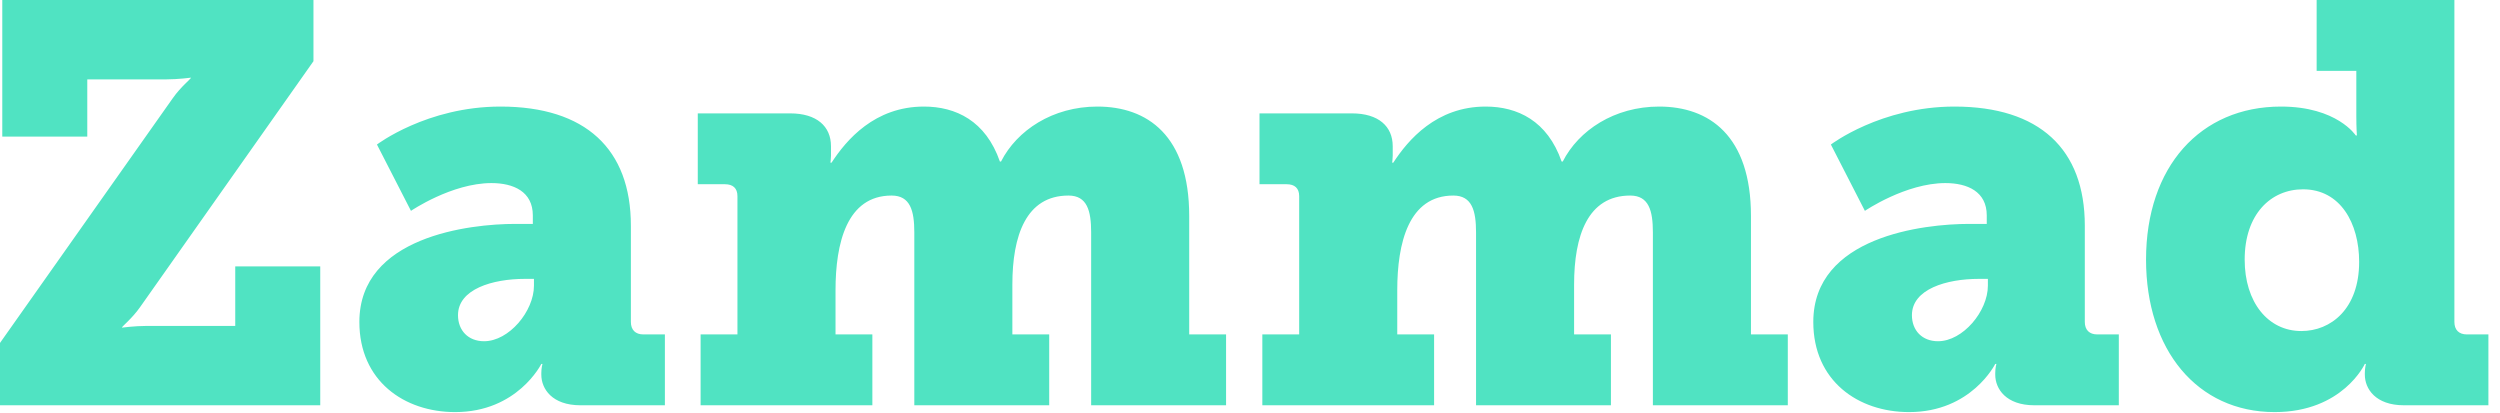
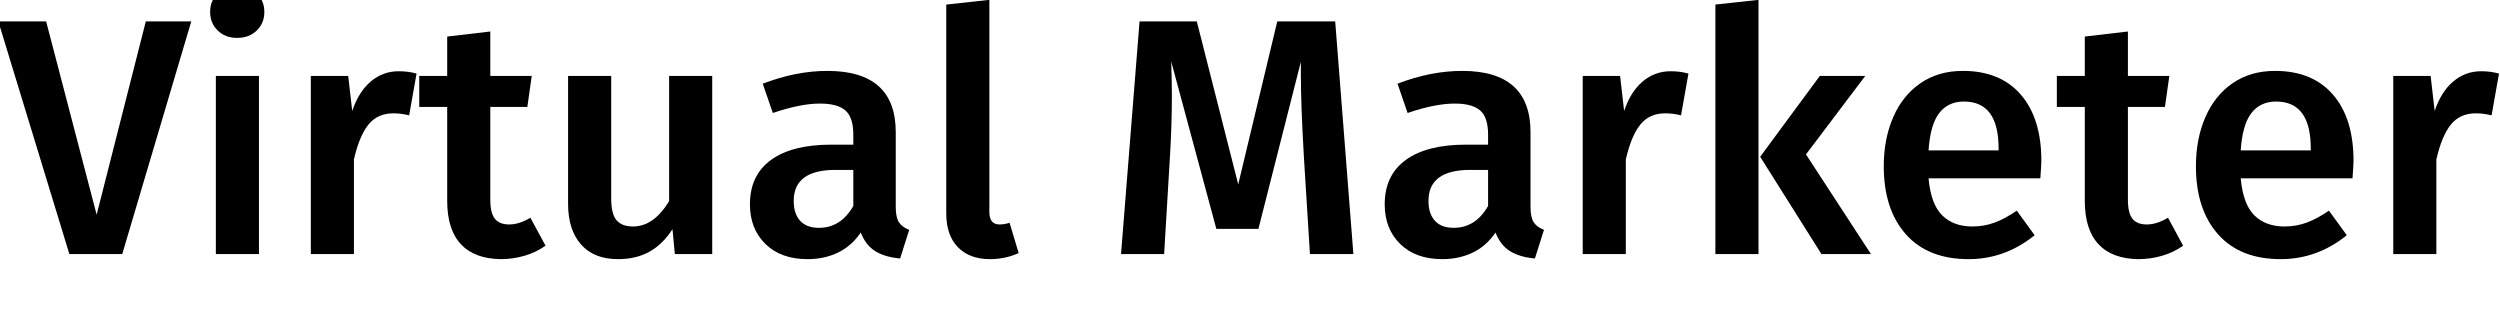
- <svg xmlns="http://www.w3.org/2000/svg" width="91px" height="15px" viewBox="0 0 91 15" version="1.1">
-   <defs />
-   <g id="Page-1" stroke="none" stroke-width="1" fill="none" fill-rule="evenodd">
-     <g id="logotype" fill="#50E3C2">
-       <path d="M0,14.752 L11.657,14.752 L11.657,9.697 L8.563,9.697 L8.563,11.864 L5.323,11.864 C4.911,11.864 4.436,11.926 4.436,11.926 C4.436,11.884 4.807,11.596 5.096,11.183 L11.41,2.228 L11.41,0 L0.083,0 L0.083,4.972 L3.177,4.972 L3.177,2.889 L6.066,2.889 C6.479,2.889 6.953,2.827 6.953,2.827 C6.953,2.868 6.582,3.157 6.293,3.569 L0,12.483 L0,14.752 Z M13.081,11.719 C13.081,13.865 14.711,15 16.568,15 C18.838,15 19.704,13.246 19.704,13.246 L19.746,13.246 C19.746,13.246 19.704,13.391 19.704,13.576 L19.704,13.638 C19.704,14.154 20.096,14.752 21.128,14.752 L24.202,14.752 L24.202,12.173 L23.418,12.173 C23.129,12.173 22.964,12.008 22.964,11.719 L22.964,8.212 C22.964,5.426 21.314,3.879 18.219,3.879 C15.536,3.879 13.721,5.261 13.721,5.261 L14.959,7.675 C14.959,7.675 16.444,6.664 17.889,6.664 C18.693,6.664 19.395,6.974 19.395,7.84 L19.395,8.15 L18.755,8.15 C17.105,8.15 13.081,8.604 13.081,11.719 L13.081,11.719 Z M16.671,11.472 C16.671,10.523 17.93,10.151 19.106,10.151 L19.436,10.151 L19.436,10.399 C19.436,11.327 18.528,12.421 17.62,12.421 C17.043,12.421 16.671,12.029 16.671,11.472 L16.671,11.472 Z M25.502,14.752 L31.754,14.752 L31.754,12.173 L30.413,12.173 L30.413,10.564 C30.413,8.851 30.825,7.118 32.455,7.118 C33.136,7.118 33.281,7.675 33.281,8.459 L33.281,14.752 L38.191,14.752 L38.191,12.173 L36.85,12.173 L36.85,10.358 C36.85,8.583 37.345,7.118 38.893,7.118 C39.574,7.118 39.718,7.675 39.718,8.459 L39.718,14.752 L44.629,14.752 L44.629,12.173 L43.287,12.173 L43.287,7.861 C43.287,4.931 41.761,3.879 39.945,3.879 C38.315,3.879 37.015,4.746 36.437,5.88 L36.396,5.88 C35.88,4.395 34.787,3.879 33.631,3.879 C31.836,3.879 30.805,5.096 30.268,5.922 L30.227,5.922 C30.227,5.922 30.248,5.777 30.248,5.674 L30.248,5.323 C30.248,4.601 29.732,4.127 28.762,4.127 L25.399,4.127 L25.399,6.706 L26.389,6.706 C26.678,6.706 26.843,6.85 26.843,7.139 L26.843,12.173 L25.502,12.173 L25.502,14.752 Z M45.949,14.752 L52.201,14.752 L52.201,12.173 L50.86,12.173 L50.86,10.564 C50.86,8.851 51.272,7.118 52.902,7.118 C53.583,7.118 53.728,7.675 53.728,8.459 L53.728,14.752 L58.638,14.752 L58.638,12.173 L57.297,12.173 L57.297,10.358 C57.297,8.583 57.792,7.118 59.34,7.118 C60.021,7.118 60.165,7.675 60.165,8.459 L60.165,14.752 L65.076,14.752 L65.076,12.173 L63.735,12.173 L63.735,7.861 C63.735,4.931 62.208,3.879 60.392,3.879 C58.762,3.879 57.462,4.746 56.884,5.88 L56.843,5.88 C56.327,4.395 55.234,3.879 54.078,3.879 C52.283,3.879 51.252,5.096 50.715,5.922 L50.674,5.922 C50.674,5.922 50.695,5.777 50.695,5.674 L50.695,5.323 C50.695,4.601 50.179,4.127 49.209,4.127 L45.846,4.127 L45.846,6.706 L46.836,6.706 C47.125,6.706 47.29,6.85 47.29,7.139 L47.29,12.173 L45.949,12.173 L45.949,14.752 Z M66.004,11.719 C66.004,13.865 67.634,15 69.491,15 C71.761,15 72.627,13.246 72.627,13.246 L72.669,13.246 C72.669,13.246 72.627,13.391 72.627,13.576 L72.627,13.638 C72.627,14.154 73.019,14.752 74.051,14.752 L77.125,14.752 L77.125,12.173 L76.341,12.173 C76.052,12.173 75.887,12.008 75.887,11.719 L75.887,8.212 C75.887,5.426 74.237,3.879 71.142,3.879 C68.459,3.879 66.644,5.261 66.644,5.261 L67.882,7.675 C67.882,7.675 69.367,6.664 70.812,6.664 C71.616,6.664 72.318,6.974 72.318,7.84 L72.318,8.15 L71.678,8.15 C70.028,8.15 66.004,8.604 66.004,11.719 L66.004,11.719 Z M69.594,11.472 C69.594,10.523 70.853,10.151 72.029,10.151 L72.359,10.151 L72.359,10.399 C72.359,11.327 71.451,12.421 70.543,12.421 C69.966,12.421 69.594,12.029 69.594,11.472 L69.594,11.472 Z M78.116,9.45 C78.116,12.73 79.972,15 82.799,15 C85.275,15 86.08,13.246 86.08,13.246 L86.121,13.246 C86.121,13.246 86.08,13.391 86.08,13.576 L86.08,13.638 C86.08,14.154 86.472,14.752 87.503,14.752 L90.578,14.752 L90.578,12.173 L89.794,12.173 C89.505,12.173 89.34,12.008 89.34,11.719 L89.34,0 L84.326,0 L84.326,2.579 L85.77,2.579 L85.77,4.25 C85.77,4.642 85.791,4.931 85.791,4.931 L85.75,4.931 C85.75,4.931 85.069,3.879 83.026,3.879 C80.096,3.879 78.116,6.066 78.116,9.45 L78.116,9.45 Z M81.706,9.45 C81.706,7.799 82.655,6.891 83.831,6.891 C85.193,6.891 85.873,8.129 85.873,9.532 C85.873,11.245 84.842,12.05 83.769,12.05 C82.552,12.05 81.706,10.997 81.706,9.45 L81.706,9.45 Z" id="Zammad" />
-     </g>
+ <svg xmlns="http://www.w3.org/2000/svg" width="118" height="15" viewBox="0 -1 118.182 15" version="1.1">
+   <g transform="scale(0.01591896 -0.01591896) translate(0 -691)" fill="currentColor">
+     <path d="M363 0H206L-5 691H137L287 117L433 691H568Z" transform="translate(0 0)" />
+     <path d="M205 0H77V529H205ZM221 719Q221 686 198.5 664.0Q176 642 140 642Q105 642 82.5 664.0Q60 686 60 719Q60 752 82.5 774.5Q105 797 140 797Q176 797 198.5 774.5Q221 752 221 719Z" transform="translate(564 0)" />
+     <path d="M391 536 369 412Q345 418 322 418Q275 418 248.0 384.5Q221 351 205 281V0H77V529H188L200 425Q219 482 255.0 512.5Q291 543 338 543Q367 543 391 536Z" transform="translate(846 0)" />
+     <path d="M380 25Q352 5 317.5 -5.0Q283 -15 247 -15Q169 -14 128.5 29.5Q88 73 88 158V437H5V529H88V646L216 661V529H339L326 437H216V161Q216 122 229.5 105.0Q243 88 272 88Q302 88 335 108Z" transform="translate(1240 0)" />
+     <path d="M500 0H389L382 74Q353 29 313.5 7.0Q274 -15 220 -15Q149 -15 110.5 28.5Q72 72 72 149V529H200V165Q200 120 215.5 101.0Q231 82 265 82Q326 82 372 157V529H500Z" transform="translate(1615 0)" />
+     <path d="M508 72 481 -13Q436 -9 407.5 8.5Q379 26 364 64Q337 24 296.5 4.5Q256 -15 206 -15Q127 -15 81.0 30.0Q35 75 35 148Q35 234 97.5 279.5Q160 325 276 325H342V355Q342 406 318.5 426.5Q295 447 243 447Q185 447 103 419L73 506Q172 544 265 544Q468 544 468 362V140Q468 109 477.5 94.5Q487 80 508 72ZM342 143V250H289Q165 250 165 158Q165 120 184.0 99.0Q203 78 240 78Q305 78 342 143Z" transform="translate(2192 0)" />
+     <path d="M72 121V741L200 755V125Q200 88 230 88Q245 88 260 93L287 3Q247 -15 202 -15Q141 -15 106.5 20.5Q72 56 72 121Z" transform="translate(2738 0)" />
+     <path d="M736 0H607L589 289Q580 444 580 535V571L454 75H329L195 572Q197 506 197 472Q197 381 191 285L174 0H46L101 691H271L394 207L510 691H682Z" transform="translate(3283 0)" />
+     <path d="M508 72 481 -13Q436 -9 407.5 8.5Q379 26 364 64Q337 24 296.5 4.5Q256 -15 206 -15Q127 -15 81.0 30.0Q35 75 35 148Q35 234 97.5 279.5Q160 325 276 325H342V355Q342 406 318.5 426.5Q295 447 243 447Q185 447 103 419L73 506Q172 544 265 544Q468 544 468 362V140Q468 109 477.5 94.5Q487 80 508 72ZM342 143V250H289Q165 250 165 158Q165 120 184.0 99.0Q203 78 240 78Q305 78 342 143Z" transform="translate(4077 0)" />
+     <path d="M391 536 369 412Q345 418 322 418Q275 418 248.0 384.5Q221 351 205 281V0H77V529H188L200 425Q219 482 255.0 512.5Q291 543 338 543Q367 543 391 536Z" transform="translate(4623 0)" />
+     <path d="M205 0H77V741L205 755ZM346 296 539 0H392L210 289L387 529H522Z" transform="translate(5017 0)" />
+     <path d="M508 225H176Q183 148 216.5 115.0Q250 82 306 82Q341 82 372.0 93.5Q403 105 438 129L491 56Q403 -15 295 -15Q174 -15 108.5 59.0Q43 133 43 261Q43 342 71.0 406.5Q99 471 152.0 507.5Q205 544 278 544Q389 544 450.0 473.5Q511 403 511 277Q511 267 508 225ZM384 314Q384 453 281 453Q234 453 207.5 418.5Q181 384 176 308H384Z" transform="translate(5551 0)" />
+     <path d="M380 25Q352 5 317.5 -5.0Q283 -15 247 -15Q169 -14 128.5 29.5Q88 73 88 158V437H5V529H88V646L216 661V529H339L326 437H216V161Q216 122 229.5 105.0Q243 88 272 88Q302 88 335 108Z" transform="translate(6103 0)" />
+     <path d="M508 225H176Q183 148 216.5 115.0Q250 82 306 82Q341 82 372.0 93.5Q403 105 438 129L491 56Q403 -15 295 -15Q174 -15 108.5 59.0Q43 133 43 261Q43 342 71.0 406.5Q99 471 152.0 507.5Q205 544 278 544Q389 544 450.0 473.5Q511 403 511 277Q511 267 508 225ZM384 314Q384 453 281 453Q234 453 207.5 418.5Q181 384 176 308H384Z" transform="translate(6478 0)" />
+     <path d="M391 536 369 412Q345 418 322 418Q275 418 248.0 384.5Q221 351 205 281V0H77V529H188L200 425Q219 482 255.0 512.5Q291 543 338 543Q367 543 391 536Z" transform="translate(7030 0)" />
  </g>
</svg>
